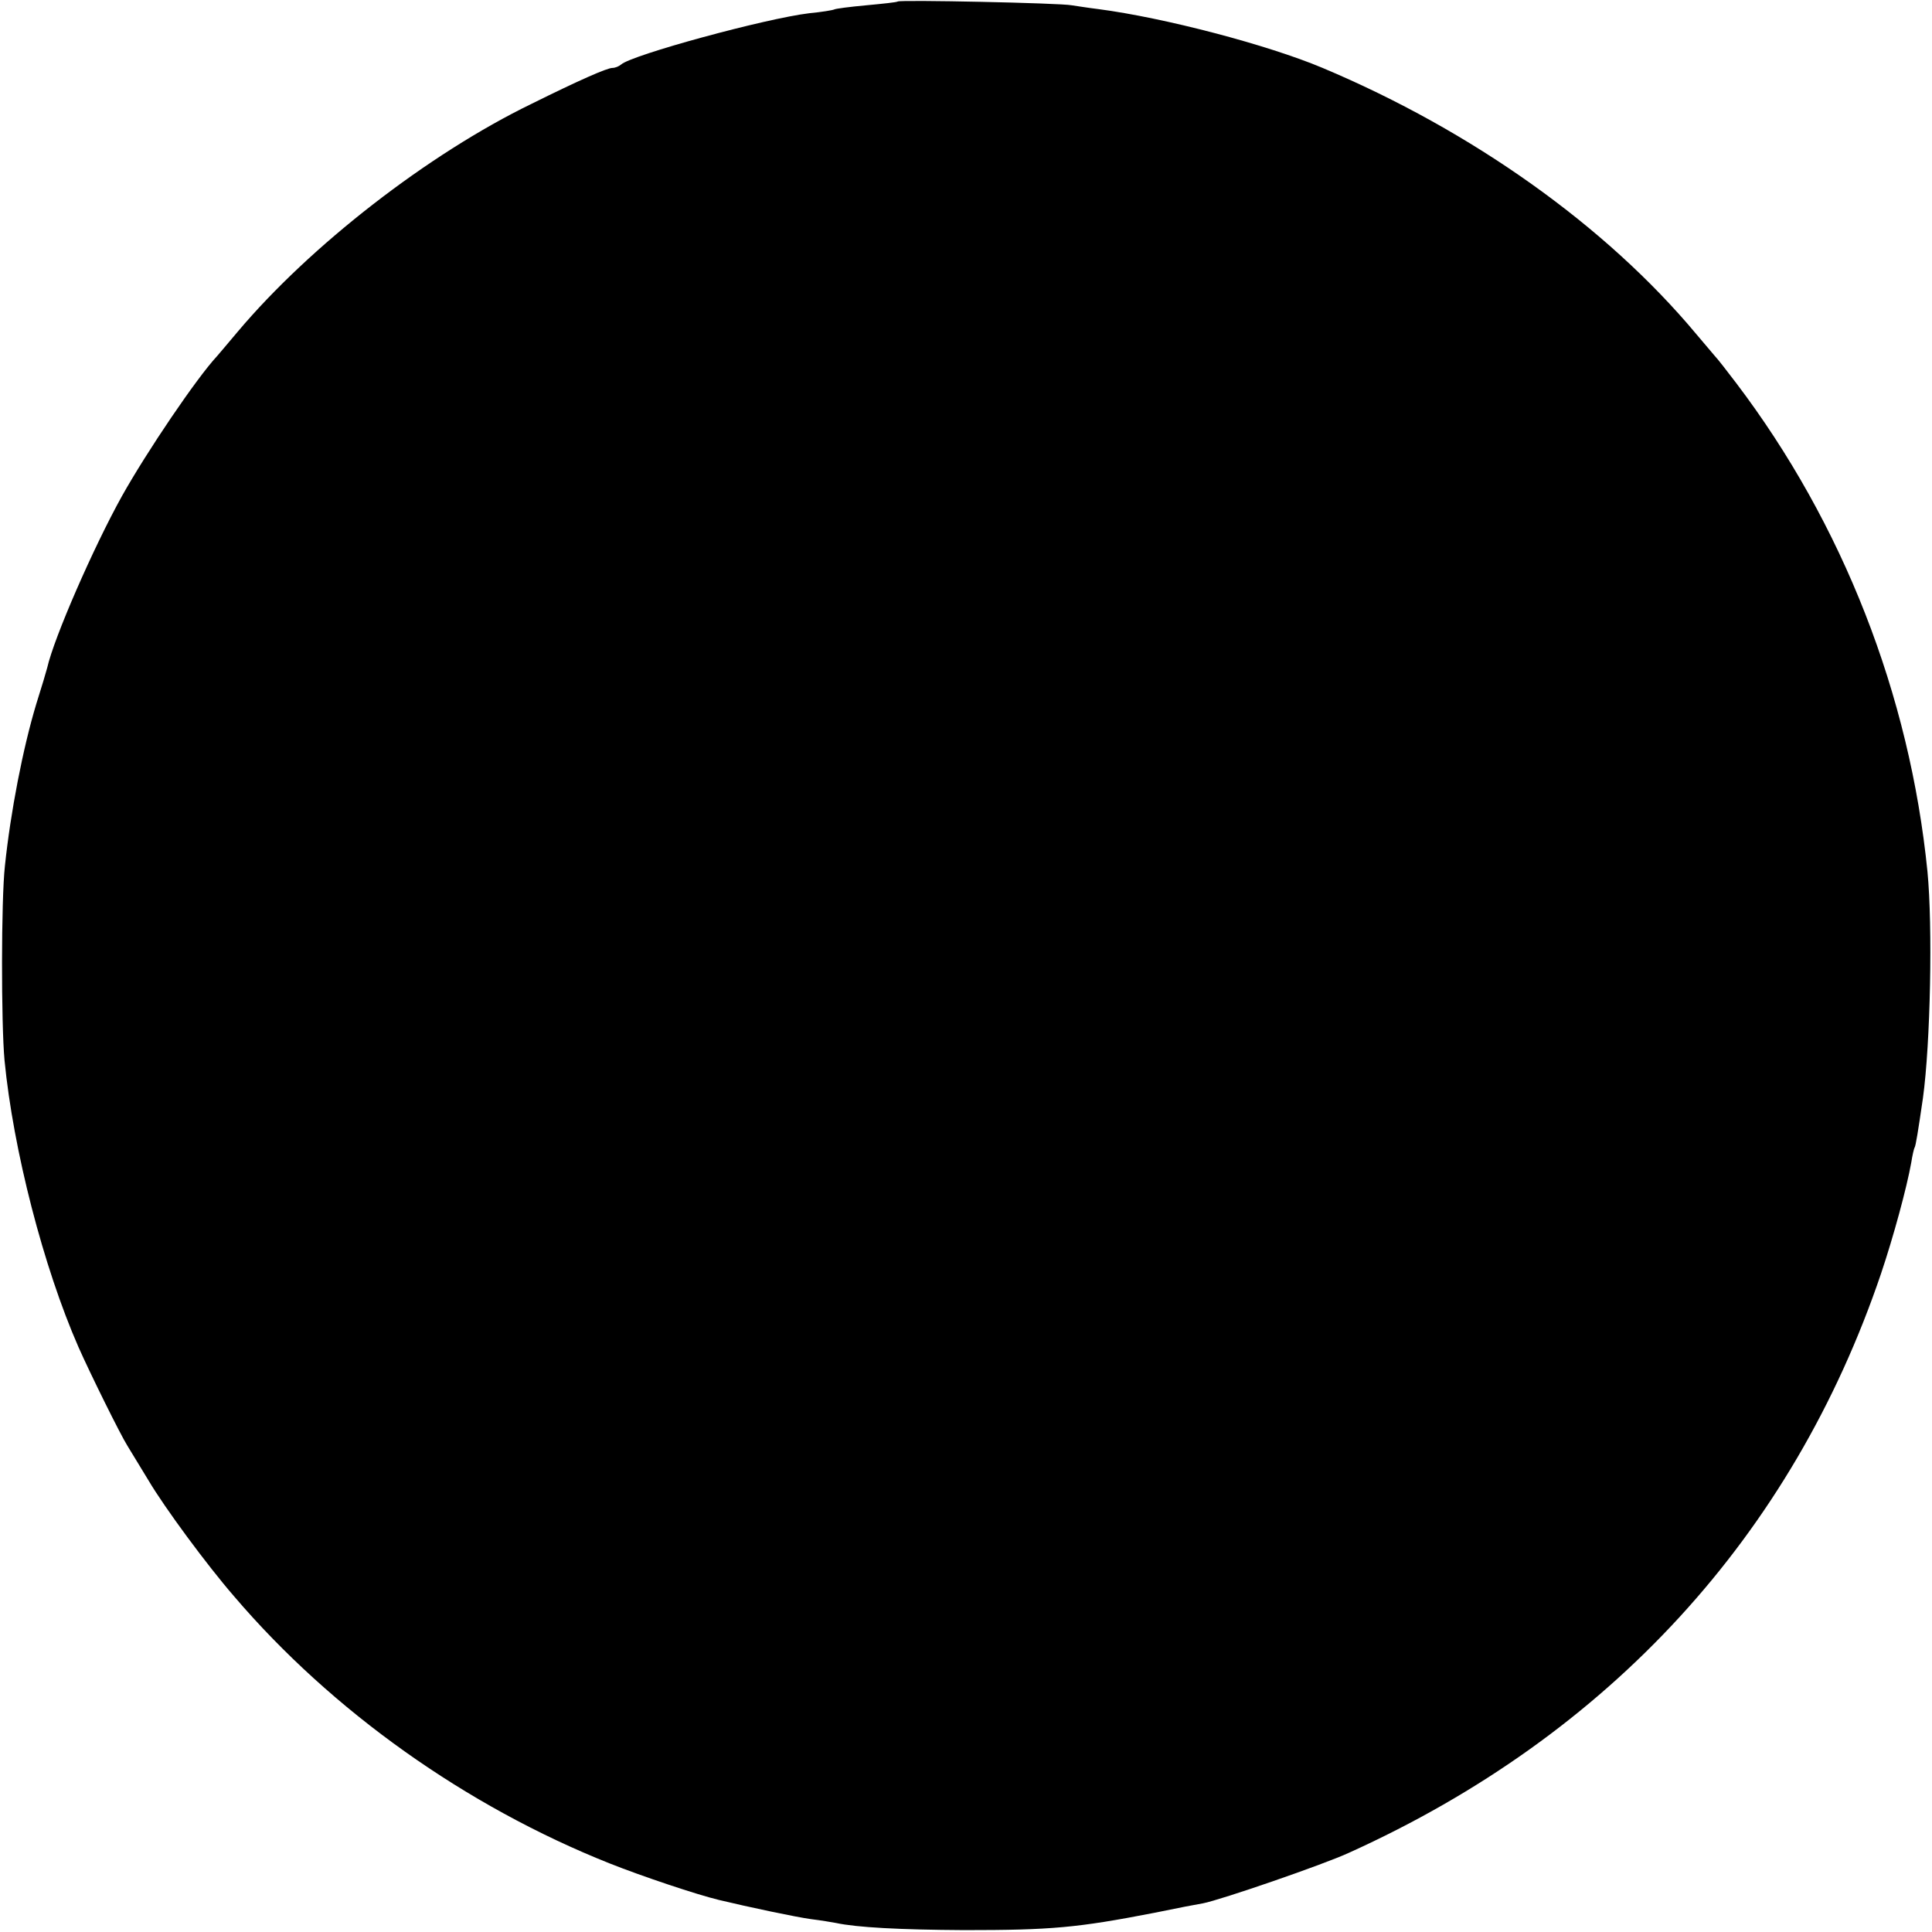
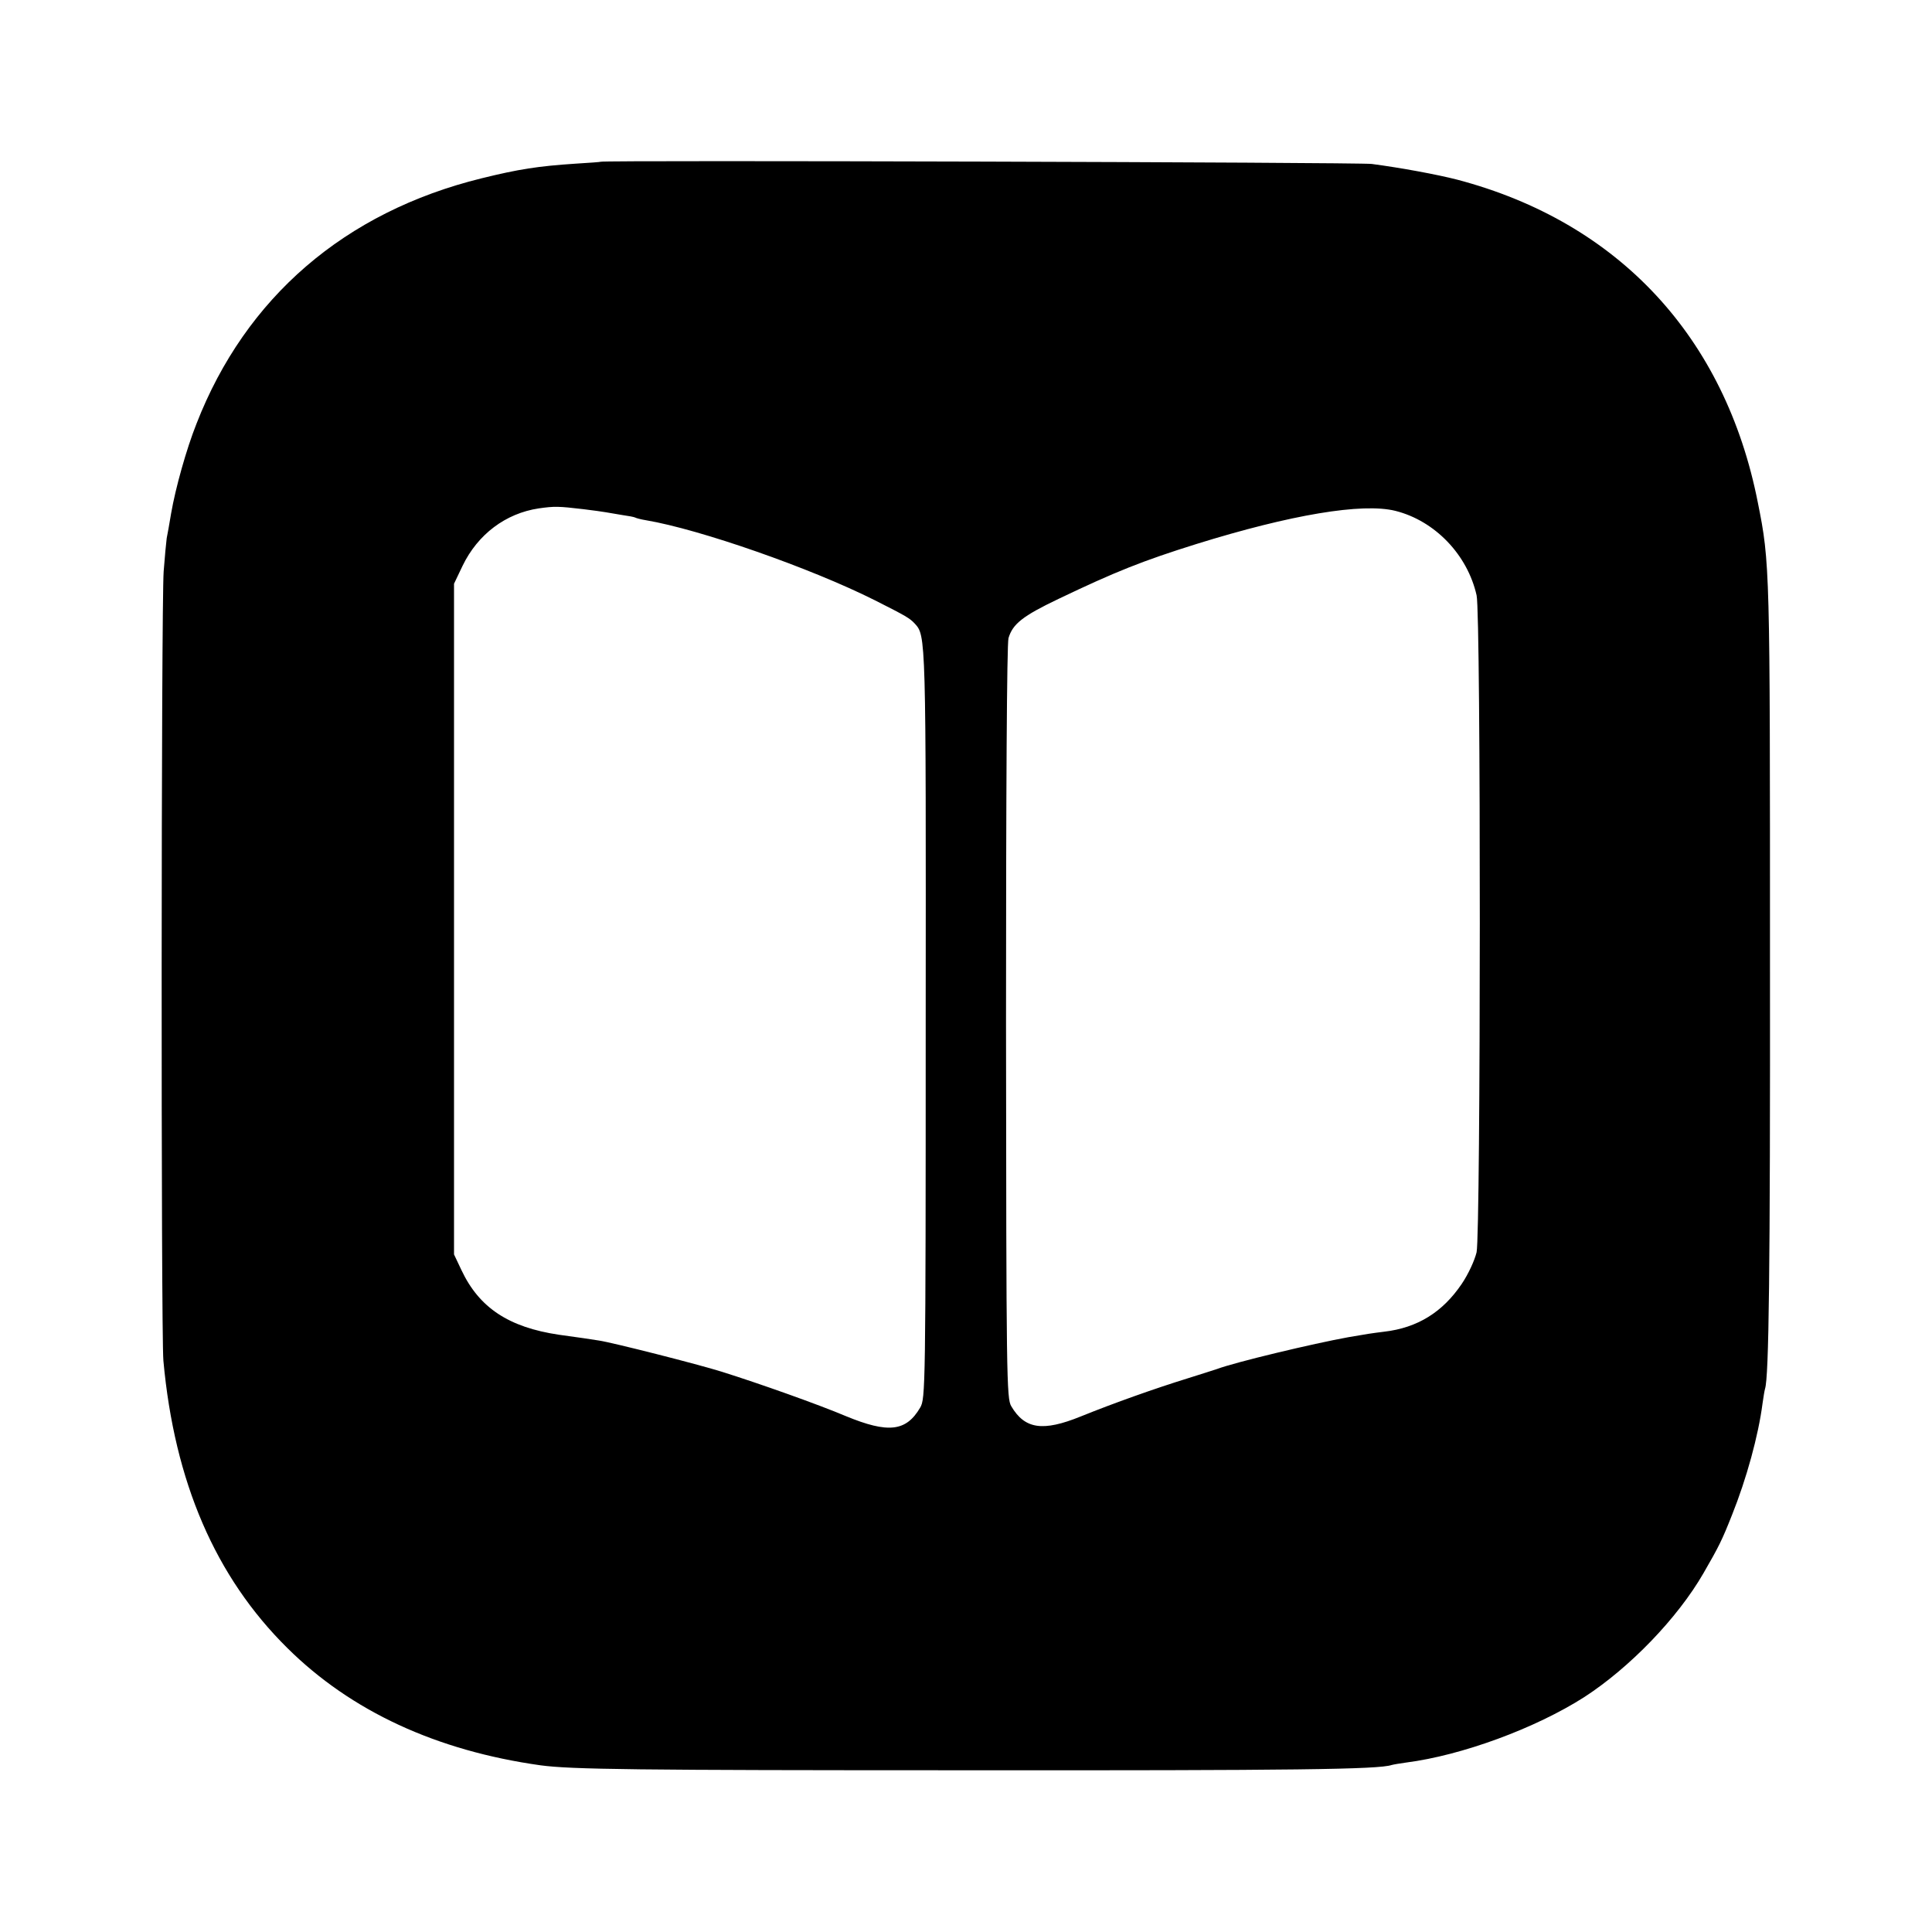
- <svg xmlns="http://www.w3.org/2000/svg" version="1.0" width="512pt" height="512pt" viewBox="0 0 512 512" preserveAspectRatio="xMidYMid meet">
-   <g transform="translate(0,512) scale(0.1,-0.1)" fill="#000000" stroke="none">
-     <path d="M2379 5116 c-2 -2 -40 -6 -83 -10 -44 -4 -82 -9 -85 -11 -4 -2 -34 -7 -66 -10 -117 -14 -472 -111 -499 -136 -6 -5 -16 -9 -23 -9 -14 0 -87 -32 -214 -95 -274 -133 -587 -376 -779 -604 -25 -30 -50 -59 -55 -65 -54 -58 -186 -253 -252 -371 -75 -135 -180 -375 -198 -455 -2 -8 -15 -52 -29 -96 -35 -116 -68 -285 -83 -429 -10 -90 -10 -417 -1 -515 23 -237 103 -548 196 -760 31 -70 111 -232 130 -262 9 -15 34 -56 56 -92 42 -71 154 -223 226 -306 260 -305 616 -557 995 -708 88 -35 232 -83 290 -97 79 -19 207 -46 245 -51 25 -3 54 -8 65 -10 56 -12 169 -18 340 -19 231 0 299 6 505 46 58 12 115 23 128 25 47 9 320 103 387 134 690 312 1175 841 1410 1535 33 98 68 227 80 294 3 19 7 37 9 40 3 5 9 42 22 131 20 146 26 455 12 600 -47 469 -224 922 -507 1295 -25 33 -50 65 -56 71 -5 6 -28 33 -50 59 -238 285 -593 538 -990 705 -145 61 -419 133 -595 156 -25 3 -56 8 -70 10 -29 6 -456 15 -461 10z" />
+ <svg xmlns="http://www.w3.org/2000/svg" version="1.0" width="700pt" height="700pt" viewBox="0 0 700 700" preserveAspectRatio="xMidYMid meet">
+   <g transform="translate(0,700) scale(0.1,-0.1)" fill="#000000" stroke="none">
+     <path d="M2177 6414 c-1 -1 -42 -4 -92 -7 -136 -9 -206 -20 -340 -53 -496 -122 -855 -432 -1033 -889 -37 -93 -76 -233 -92 -325 -6 -36 -13 -76 -16 -90 -2 -14 -7 -68 -11 -120 -9 -119 -10 -2758 -1 -2860 40 -439 188 -783 449 -1041 231 -229 540 -372 917 -425 111 -15 342 -18 1537 -18 1196 -1 1500 3 1547 19 7 2 31 6 53 9 202 26 468 124 645 237 165 107 338 286 432 449 56 97 67 119 103 210 53 132 96 289 111 405 3 22 7 46 9 53 14 42 19 423 18 1567 0 1407 0 1425 -44 1644 -118 600 -505 1016 -1089 1170 -74 19 -204 43 -310 57 -47 6 -2786 14 -2793 8z m-62 -1259 c33 -4 69 -9 80 -11 10 -2 37 -6 59 -10 22 -3 43 -7 47 -9 3 -2 21 -7 40 -10 195 -33 596 -173 829 -290 115 -58 126 -65 144 -84 41 -45 41 -36 40 -1447 0 -1330 -1 -1361 -20 -1394 -51 -87 -116 -94 -269 -31 -99 42 -316 119 -450 161 -86 27 -397 106 -445 113 -19 3 -84 13 -145 21 -182 27 -289 98 -353 234 l-27 57 0 1215 0 1215 31 65 c55 114 156 190 276 208 57 8 70 8 163 -3z m2941 -6 c143 -36 261 -159 294 -306 16 -68 15 -2308 0 -2380 -7 -29 -29 -78 -54 -115 -69 -102 -160 -159 -281 -173 -48 -6 -61 -8 -130 -20 -127 -23 -408 -90 -475 -115 -14 -5 -63 -20 -110 -35 -113 -35 -263 -88 -384 -137 -138 -56 -203 -46 -252 37 -17 28 -18 102 -19 1390 0 831 3 1373 9 1393 15 51 51 80 181 142 207 99 305 138 500 199 341 106 601 150 721 120z" />
  </g>
</svg>
